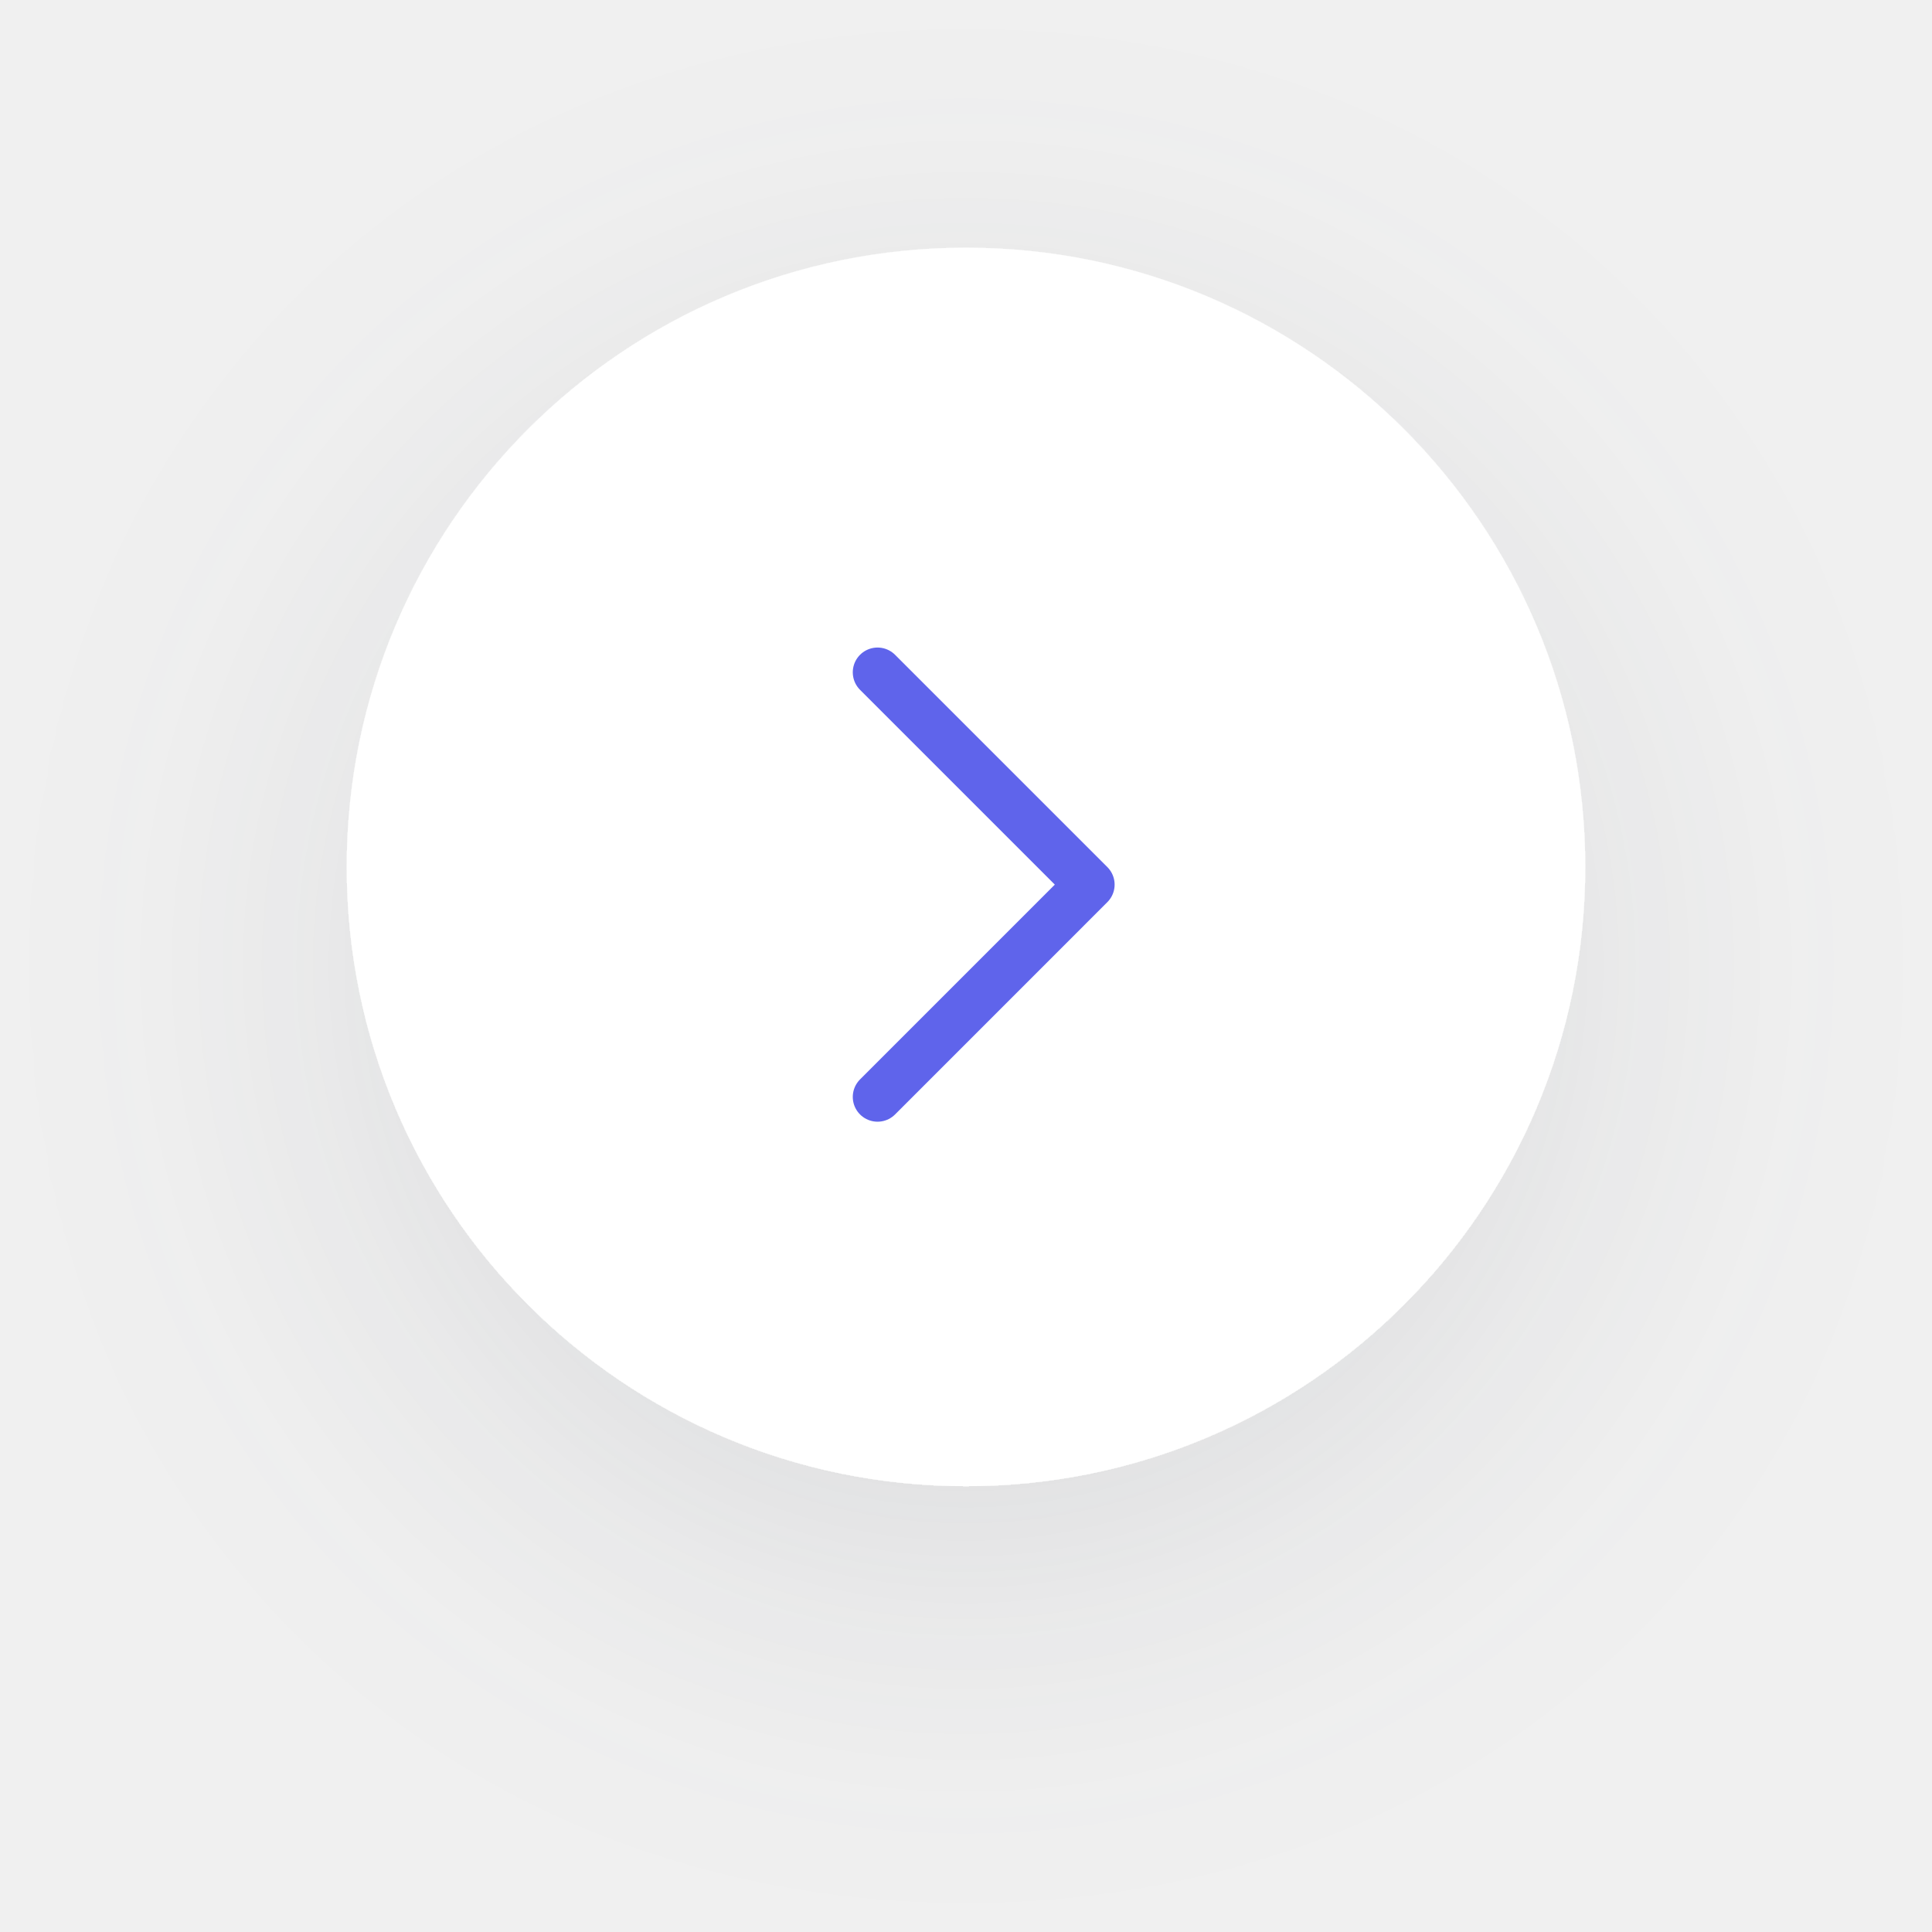
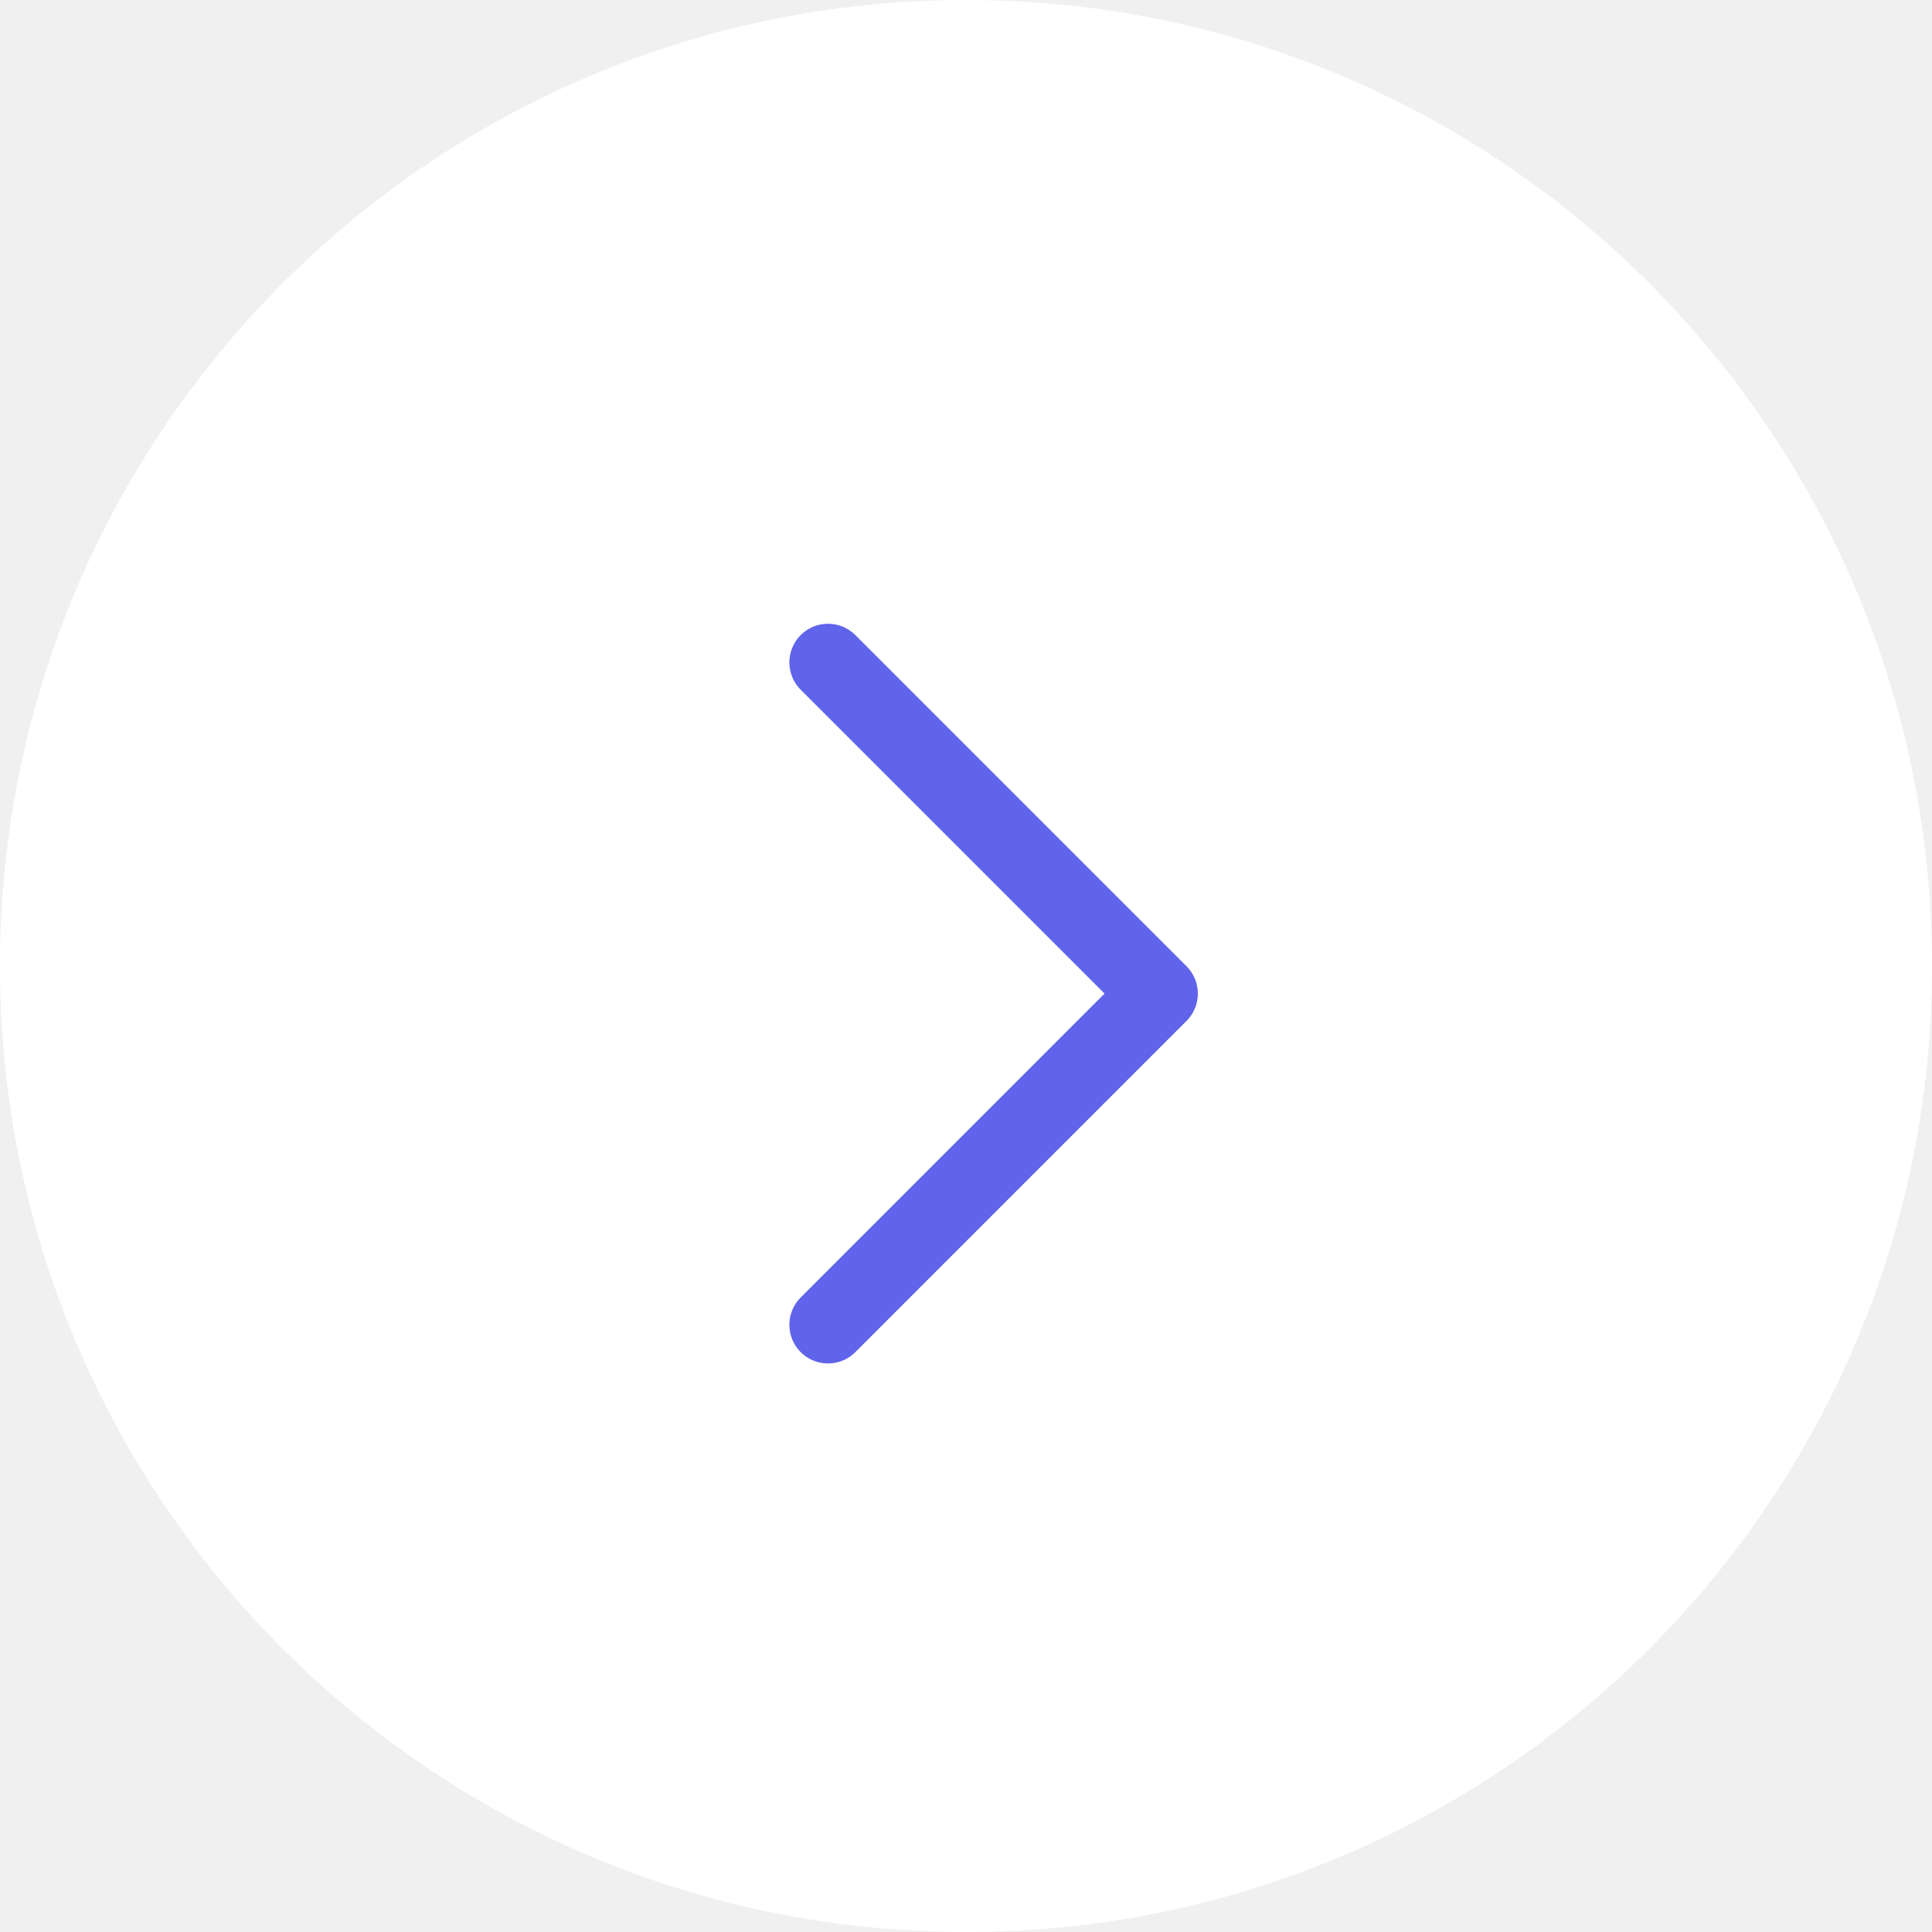
- <svg xmlns="http://www.w3.org/2000/svg" width="78" height="78" viewBox="0 0 78 78" fill="none">
-   <g filter="url(#filter0_d_1415_3672)">
-     <circle cx="39" cy="35" r="25" fill="white" />
-   </g>
-   <path d="M35.429 44.286L44 35.714L35.429 27.143" stroke="#5F64EB" stroke-width="2" stroke-linecap="round" stroke-linejoin="round" />
-   <defs>
-     <filter id="filter0_d_1415_3672" x="0" y="0" width="78" height="78" filterUnits="userSpaceOnUse" color-interpolation-filters="sRGB">
-       <feFlood flood-opacity="0" result="BackgroundImageFix" />
-       <feColorMatrix in="SourceAlpha" type="matrix" values="0 0 0 0 0 0 0 0 0 0 0 0 0 0 0 0 0 0 127 0" result="hardAlpha" />
-       <feOffset dy="4" />
-       <feGaussianBlur stdDeviation="7" />
-       <feComposite in2="hardAlpha" operator="out" />
-       <feColorMatrix type="matrix" values="0 0 0 0 0.251 0 0 0 0 0.268 0 0 0 0 0.329 0 0 0 0.11 0" />
-       <feBlend mode="normal" in2="BackgroundImageFix" result="effect1_dropShadow_1415_3672" />
-       <feBlend mode="normal" in="SourceGraphic" in2="effect1_dropShadow_1415_3672" result="shape" />
-     </filter>
-   </defs>
+ <svg xmlns="http://www.w3.org/2000/svg" width="50" height="50" viewBox="0 0 50 50" fill="none">
+   <circle cx="25" cy="25" r="25" fill="white" />
+   <path d="M21.429 34.286L30 25.714L21.429 17.143" stroke="#5F64EB" stroke-width="2" stroke-linecap="round" stroke-linejoin="round" />
</svg>
